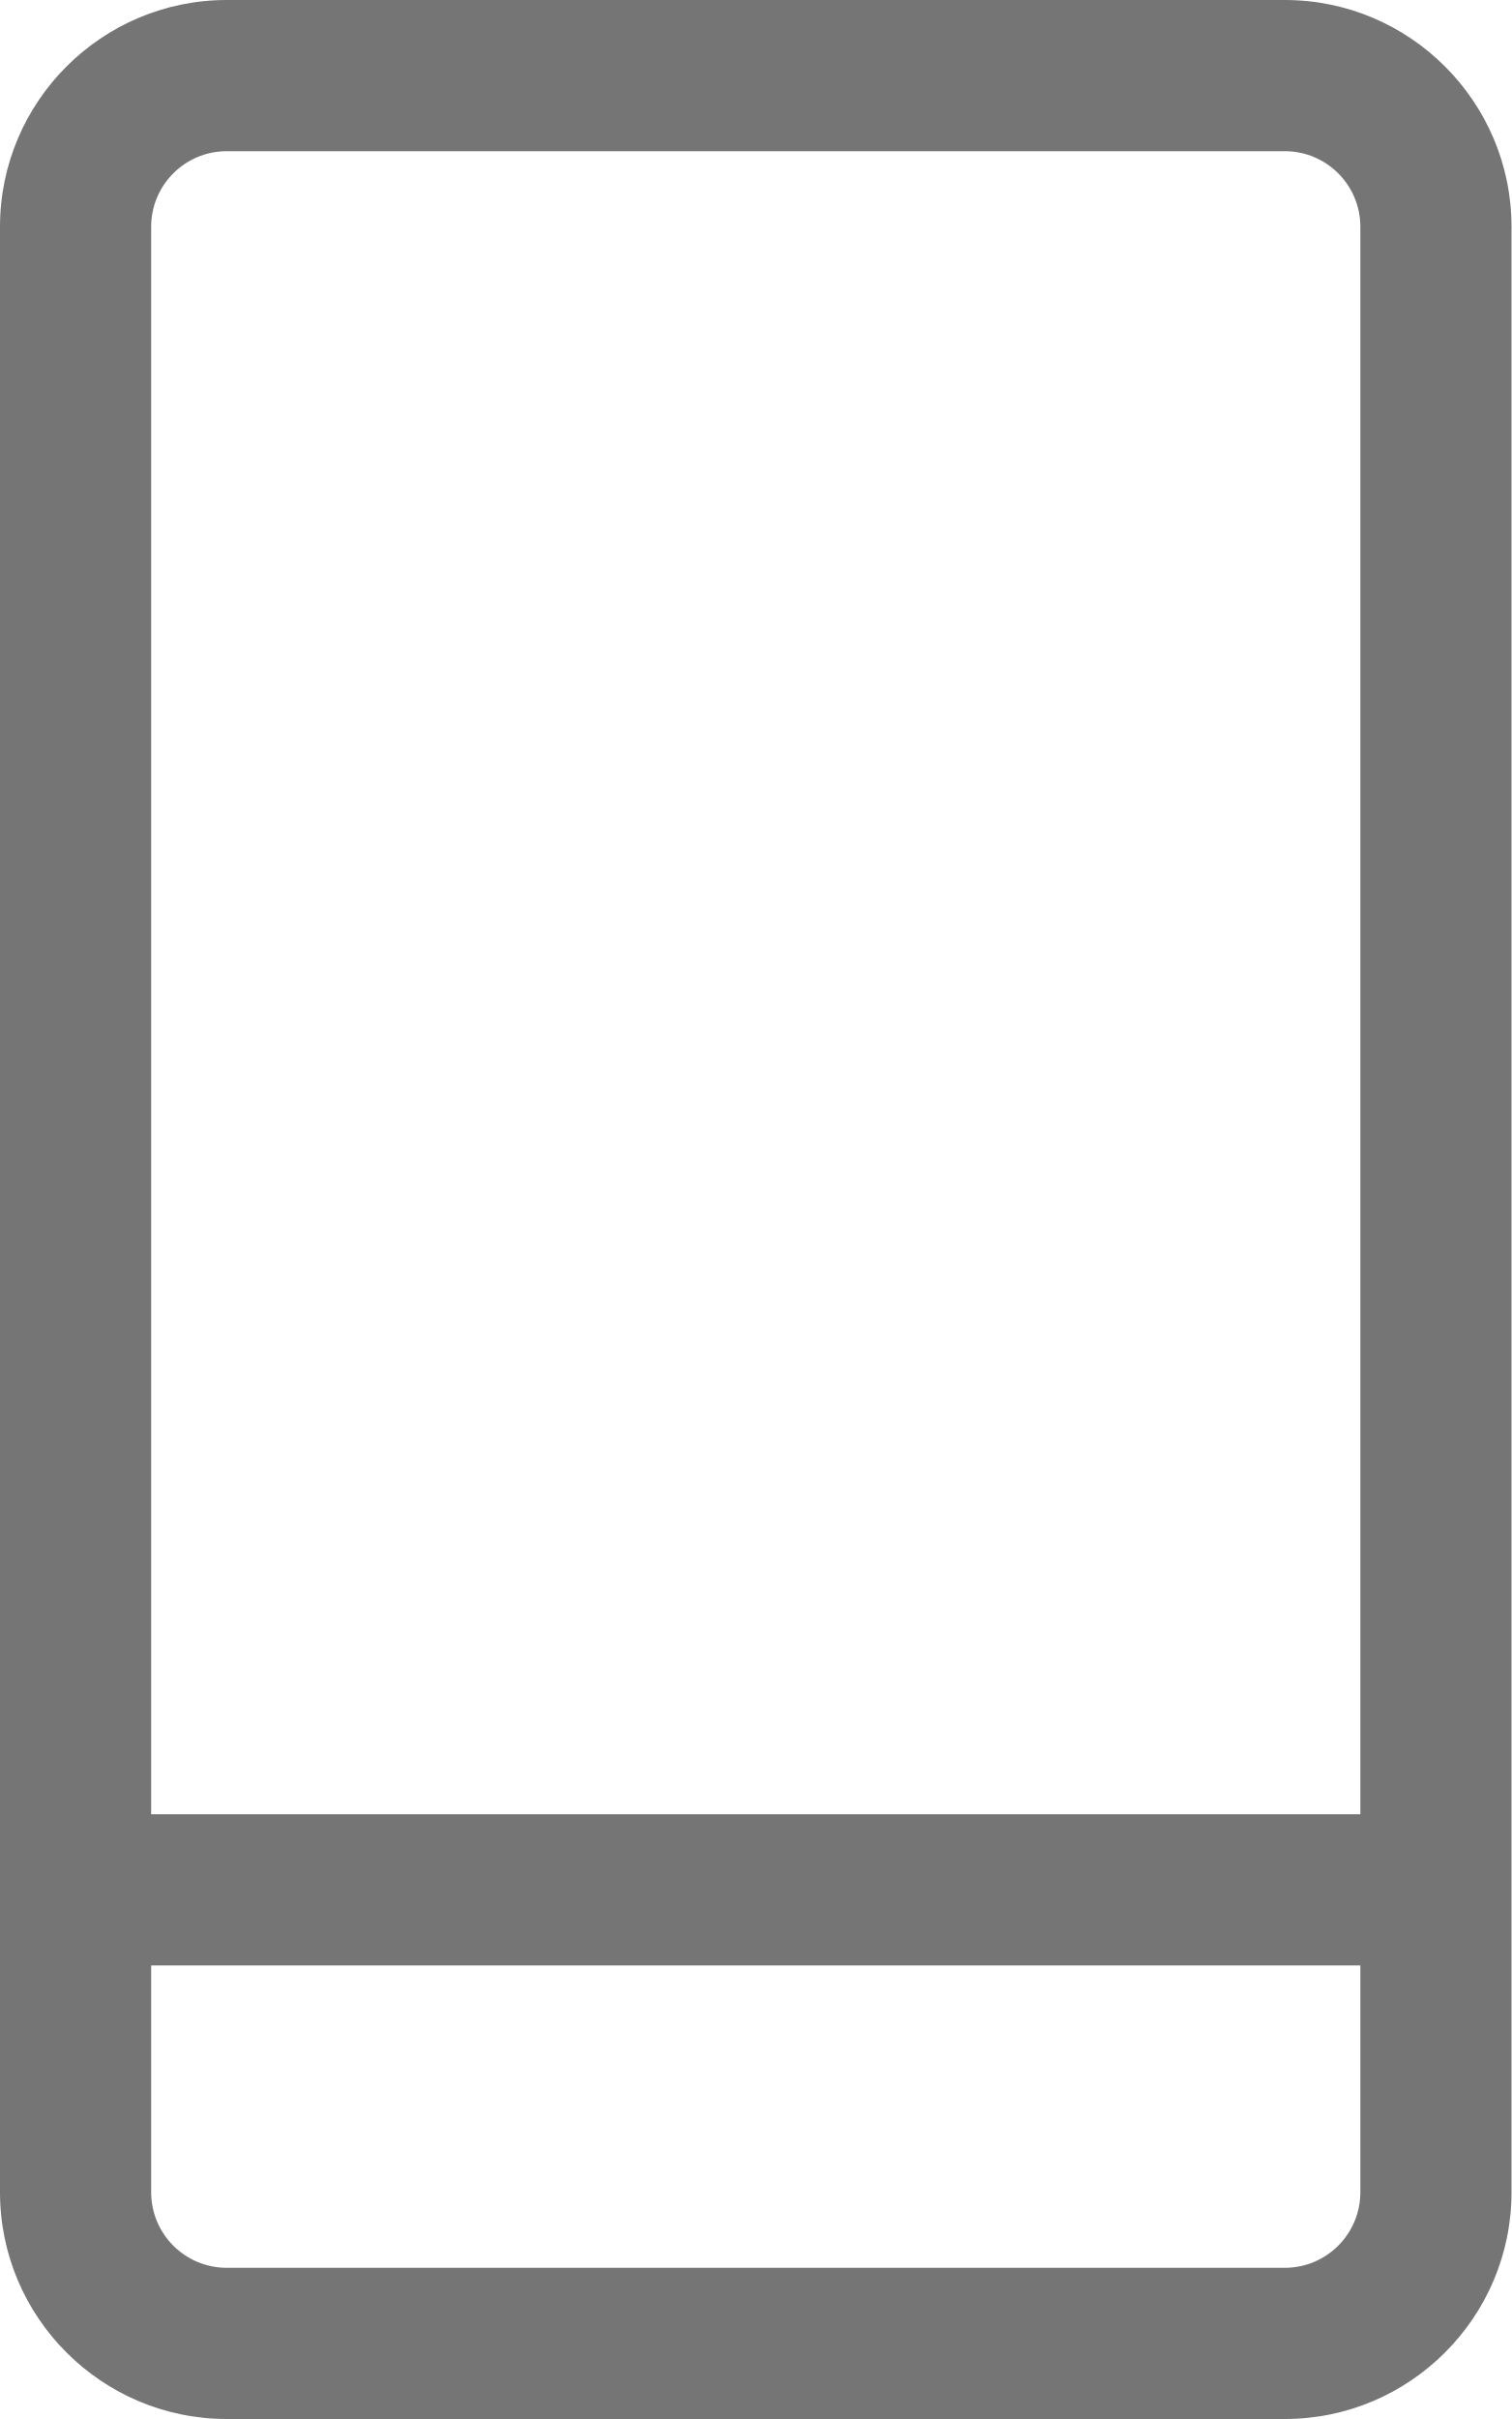
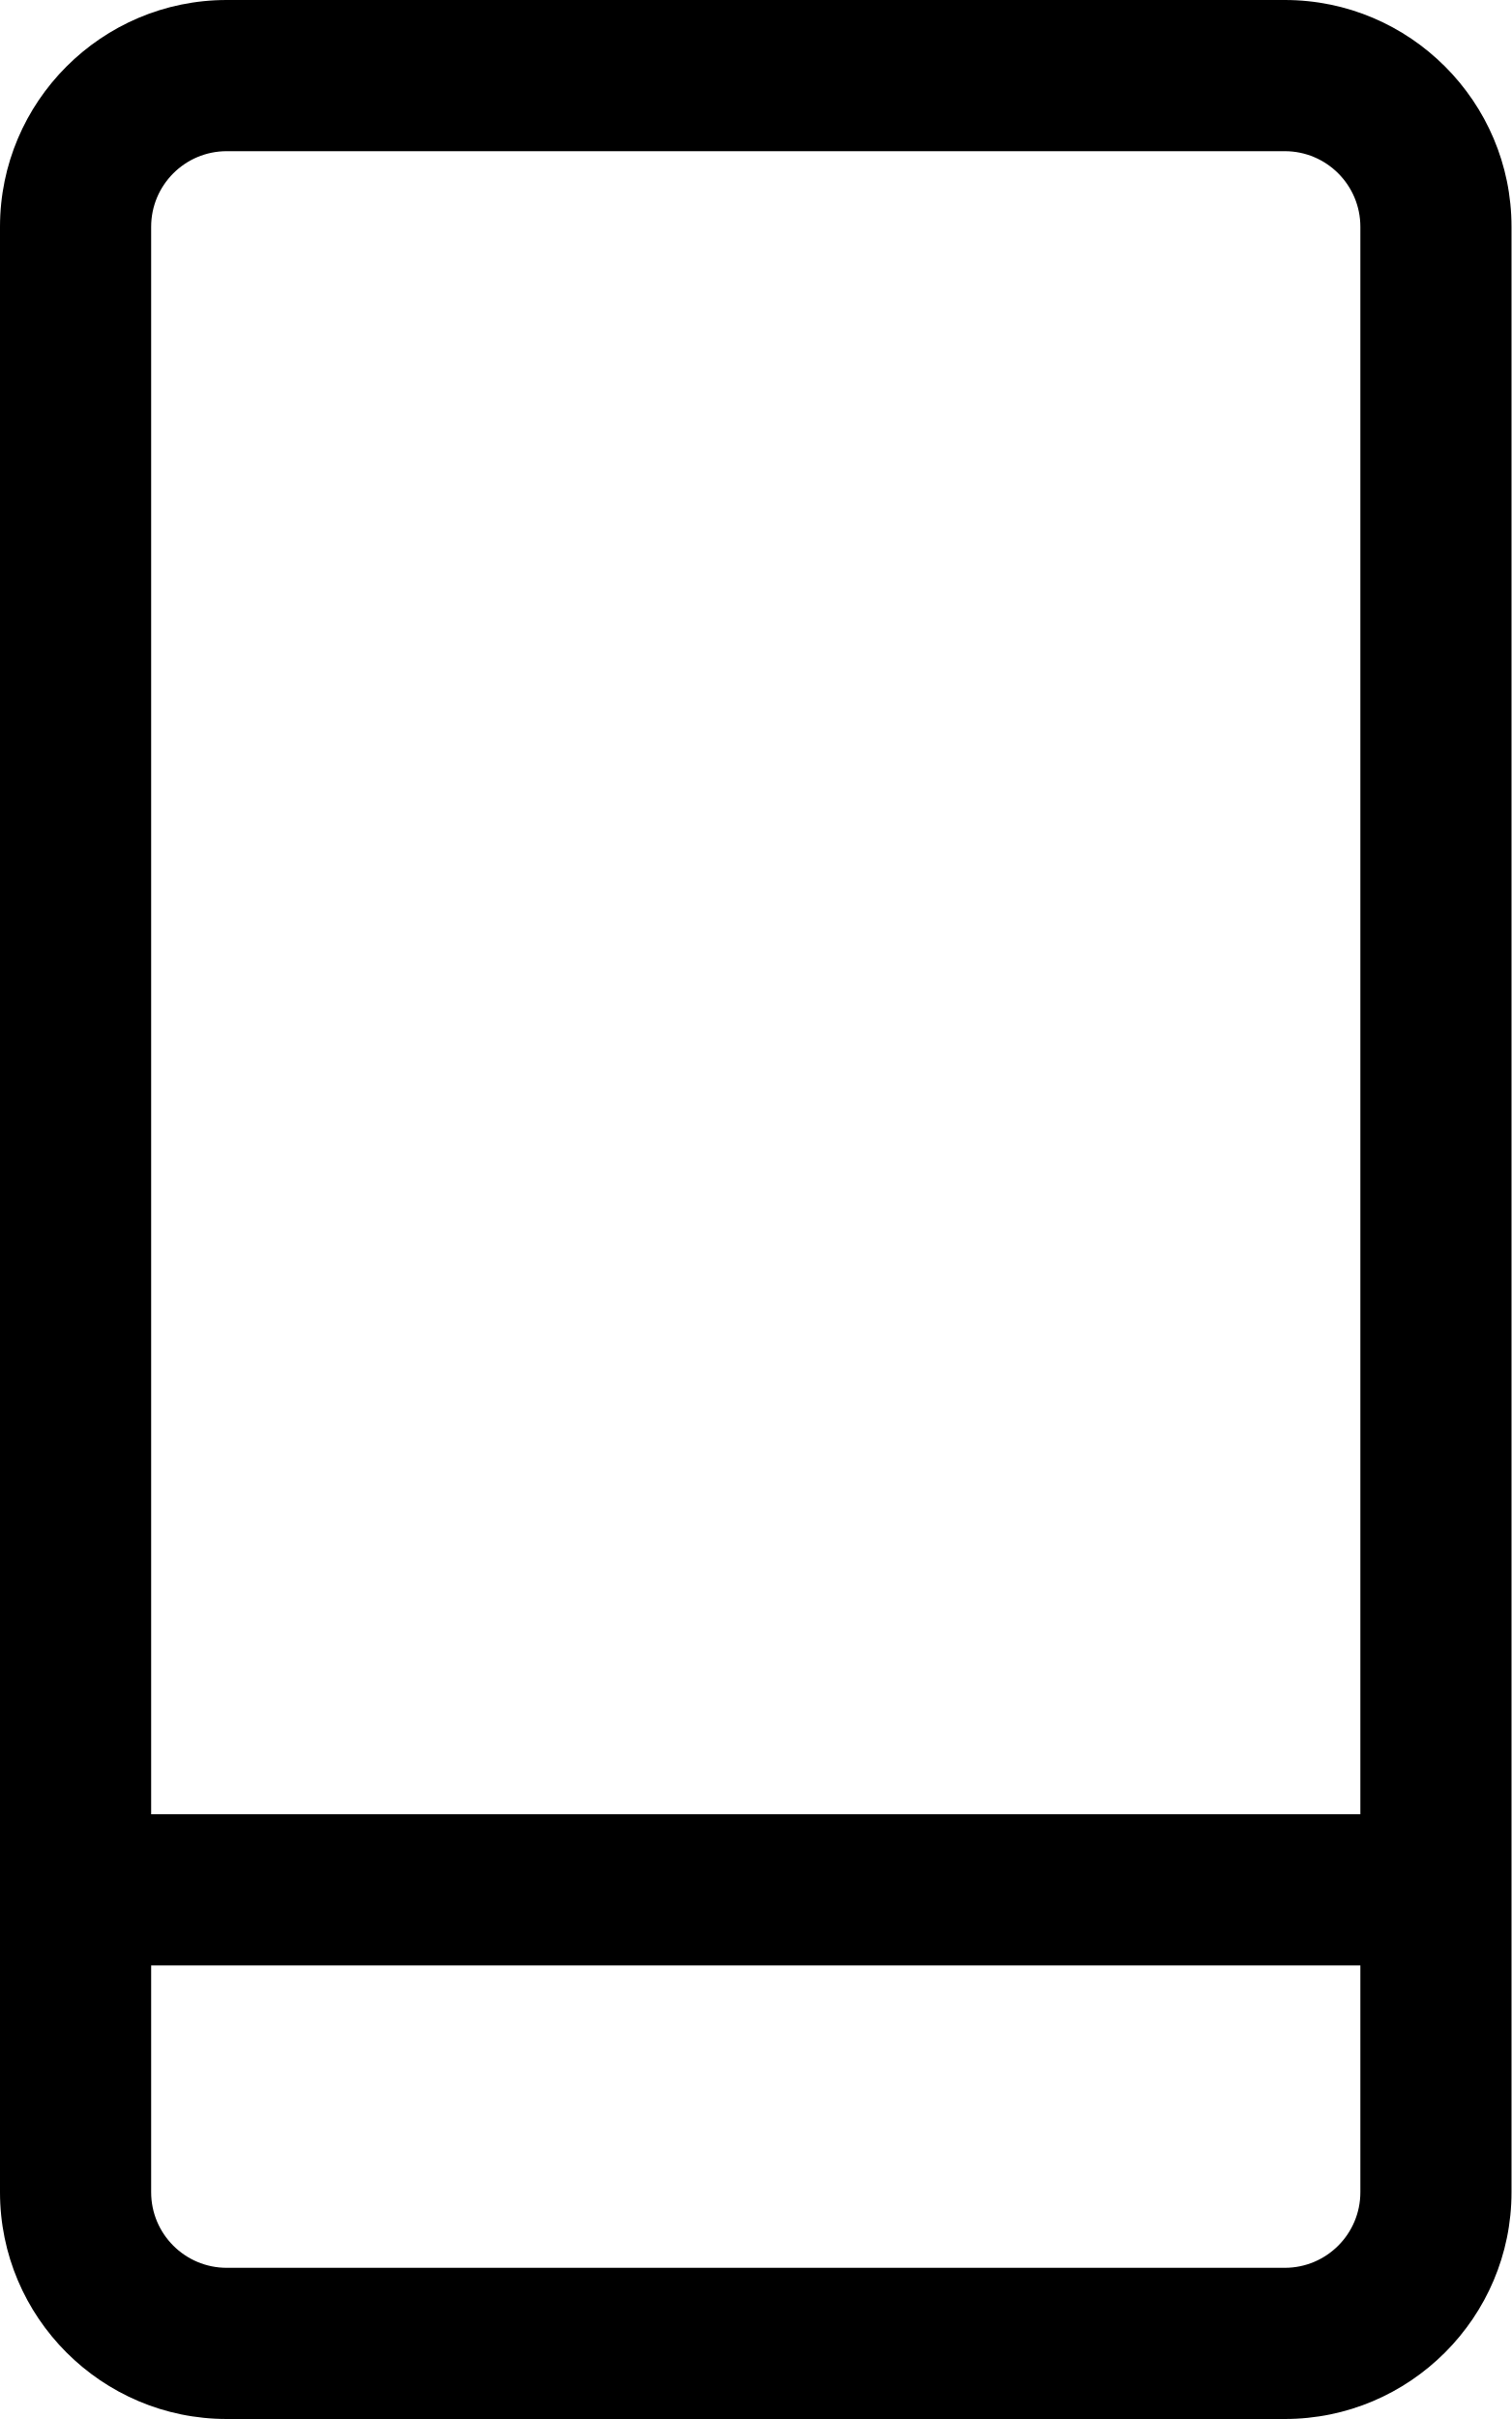
<svg xmlns="http://www.w3.org/2000/svg" version="1.1" width="20" height="32" viewBox="0 0 20 32">
-   <path fill="#757575" d="M17 0h-14c-1.654 0-3 1.346-3 3v26c0 1.654 1.346 3 3 3h14c1.654 0 3-1.346 3-3v-26c0-1.654-1.346-3-3-3zM3 2h14c0.552 0 1 0.448 1 1v0 21h-16v-21c0-0.552 0.448-1 1-1v0zM17 30h-14c-0.552 0-1-0.448-1-1v0-3h16v3c0 0.552-0.448 1-1 1v0z" />
+   <path d="M17 0h-14c-1.654 0-3 1.346-3 3v26c0 1.654 1.346 3 3 3h14c1.654 0 3-1.346 3-3v-26c0-1.654-1.346-3-3-3zM3 2h14c0.552 0 1 0.448 1 1v0 21h-16v-21c0-0.552 0.448-1 1-1v0zM17 30h-14c-0.552 0-1-0.448-1-1v0-3h16v3c0 0.552-0.448 1-1 1v0z" />
</svg>
